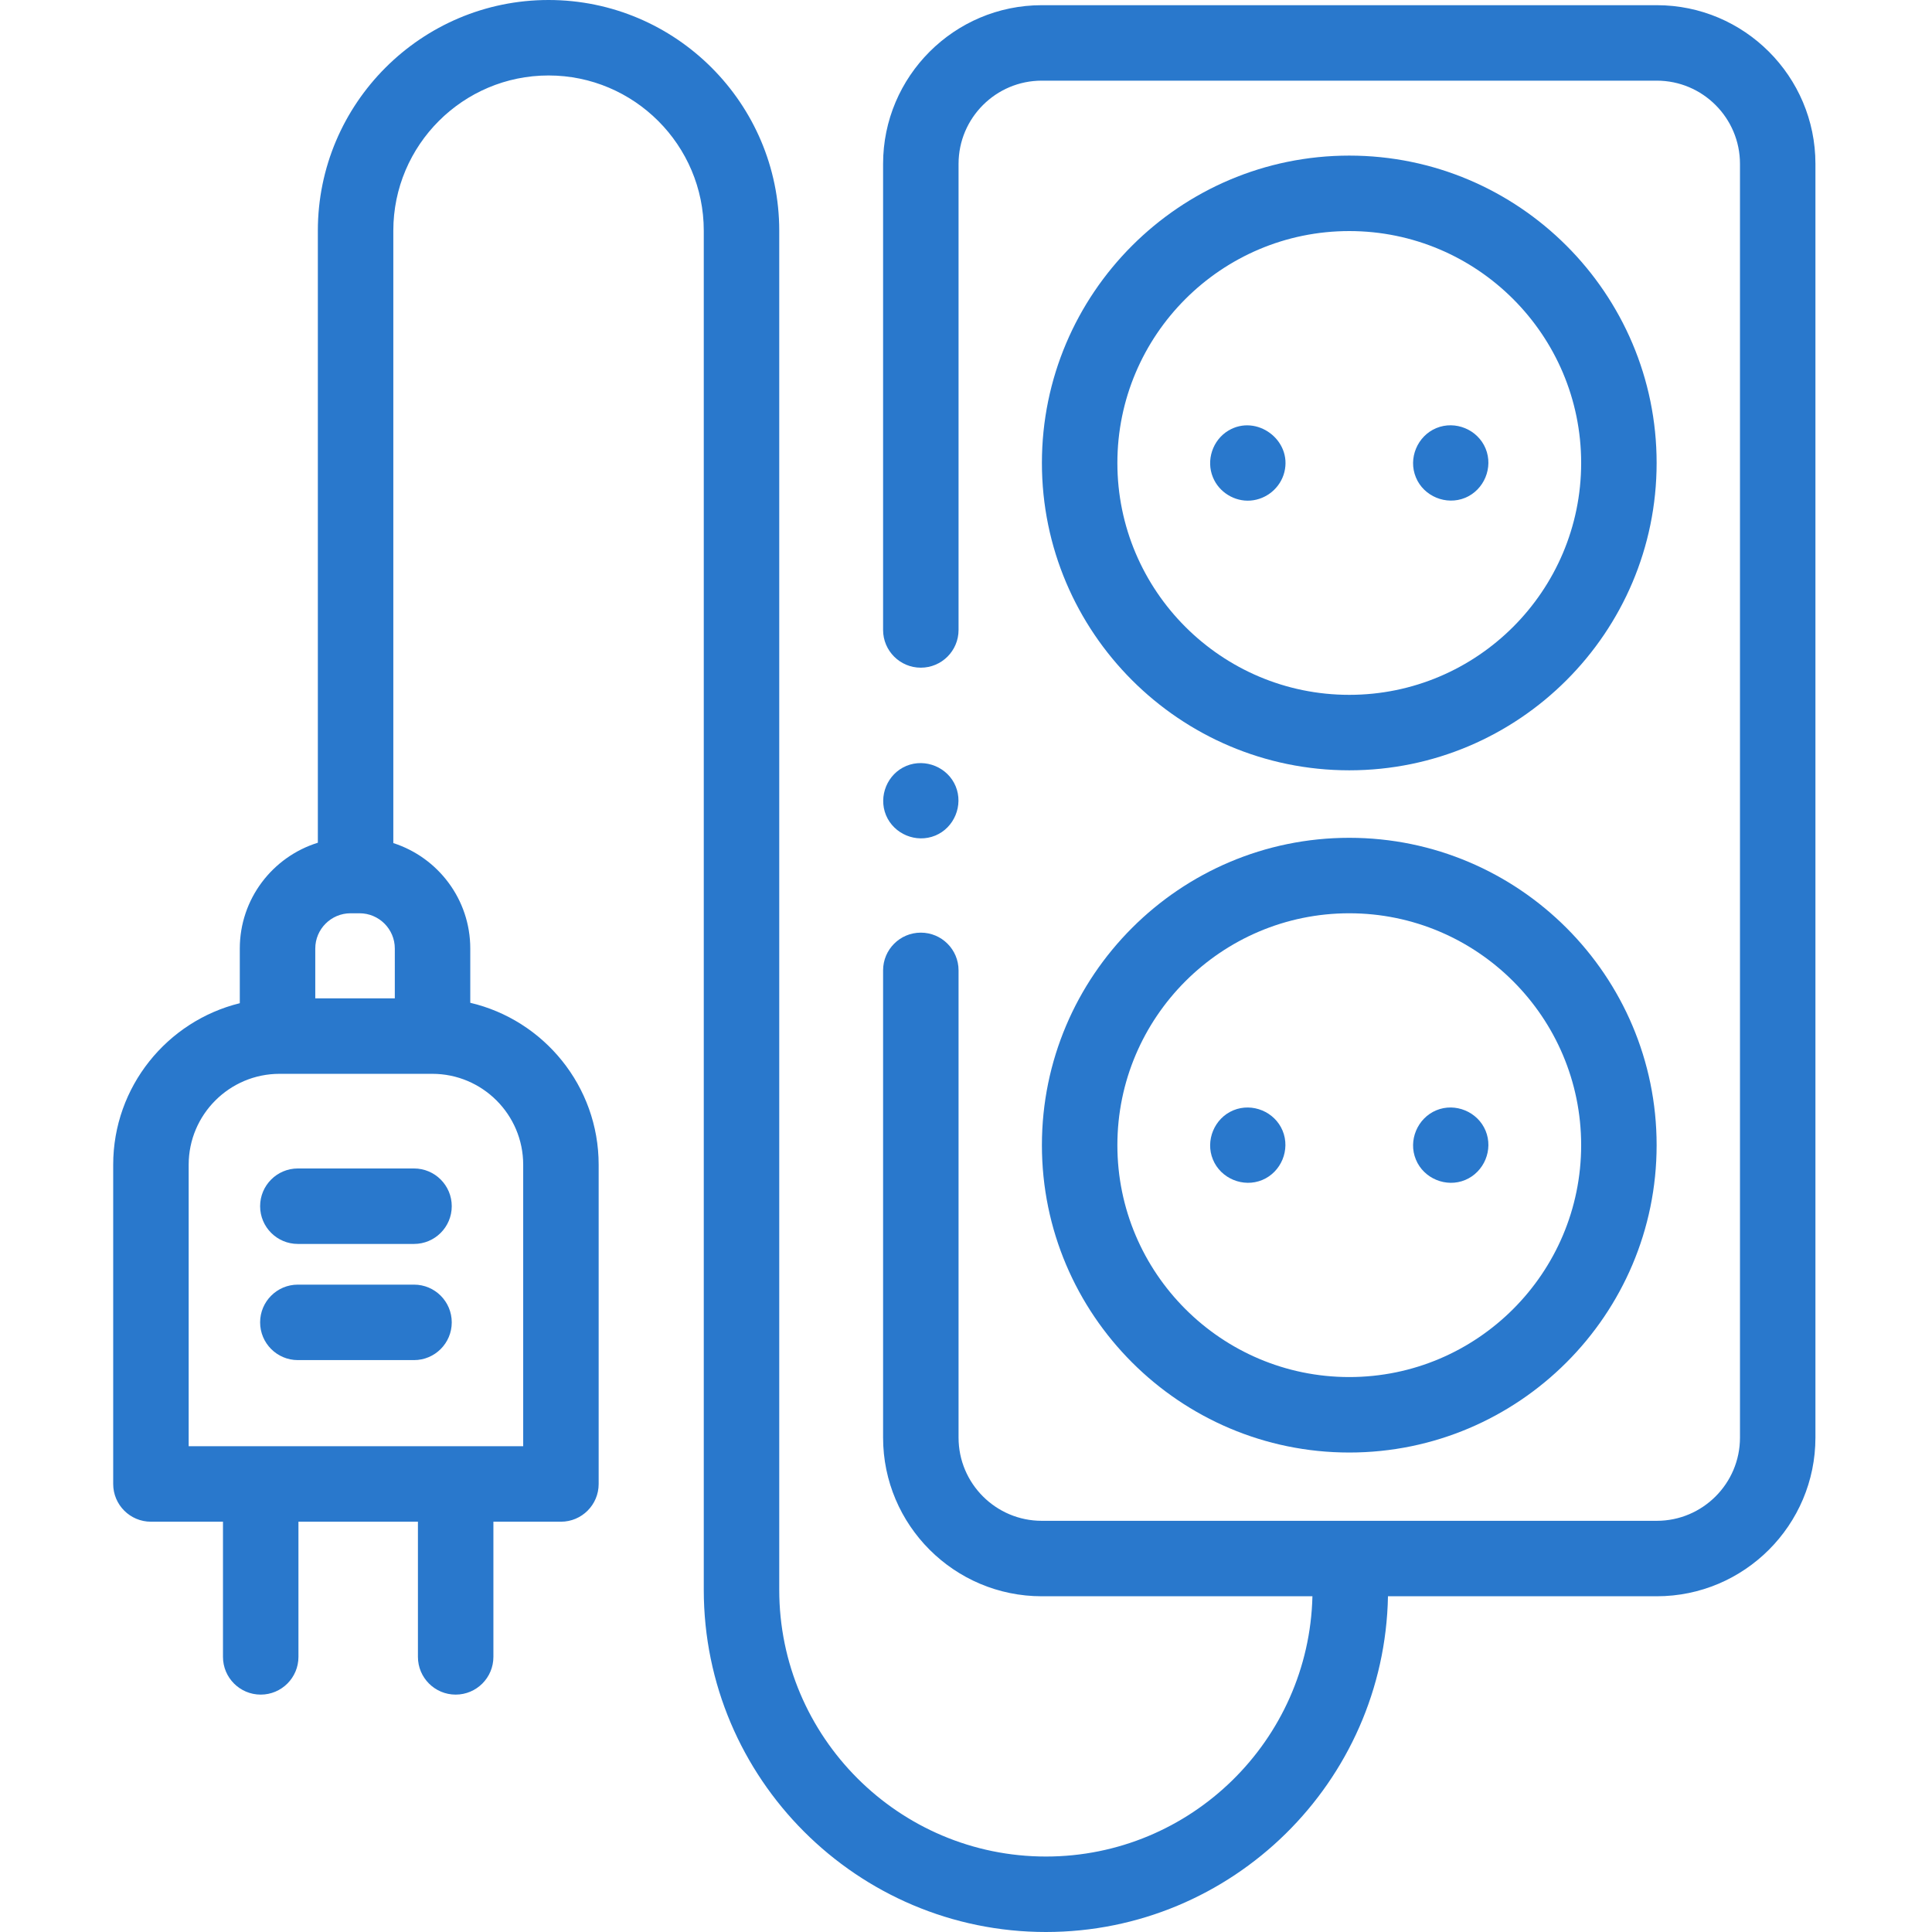
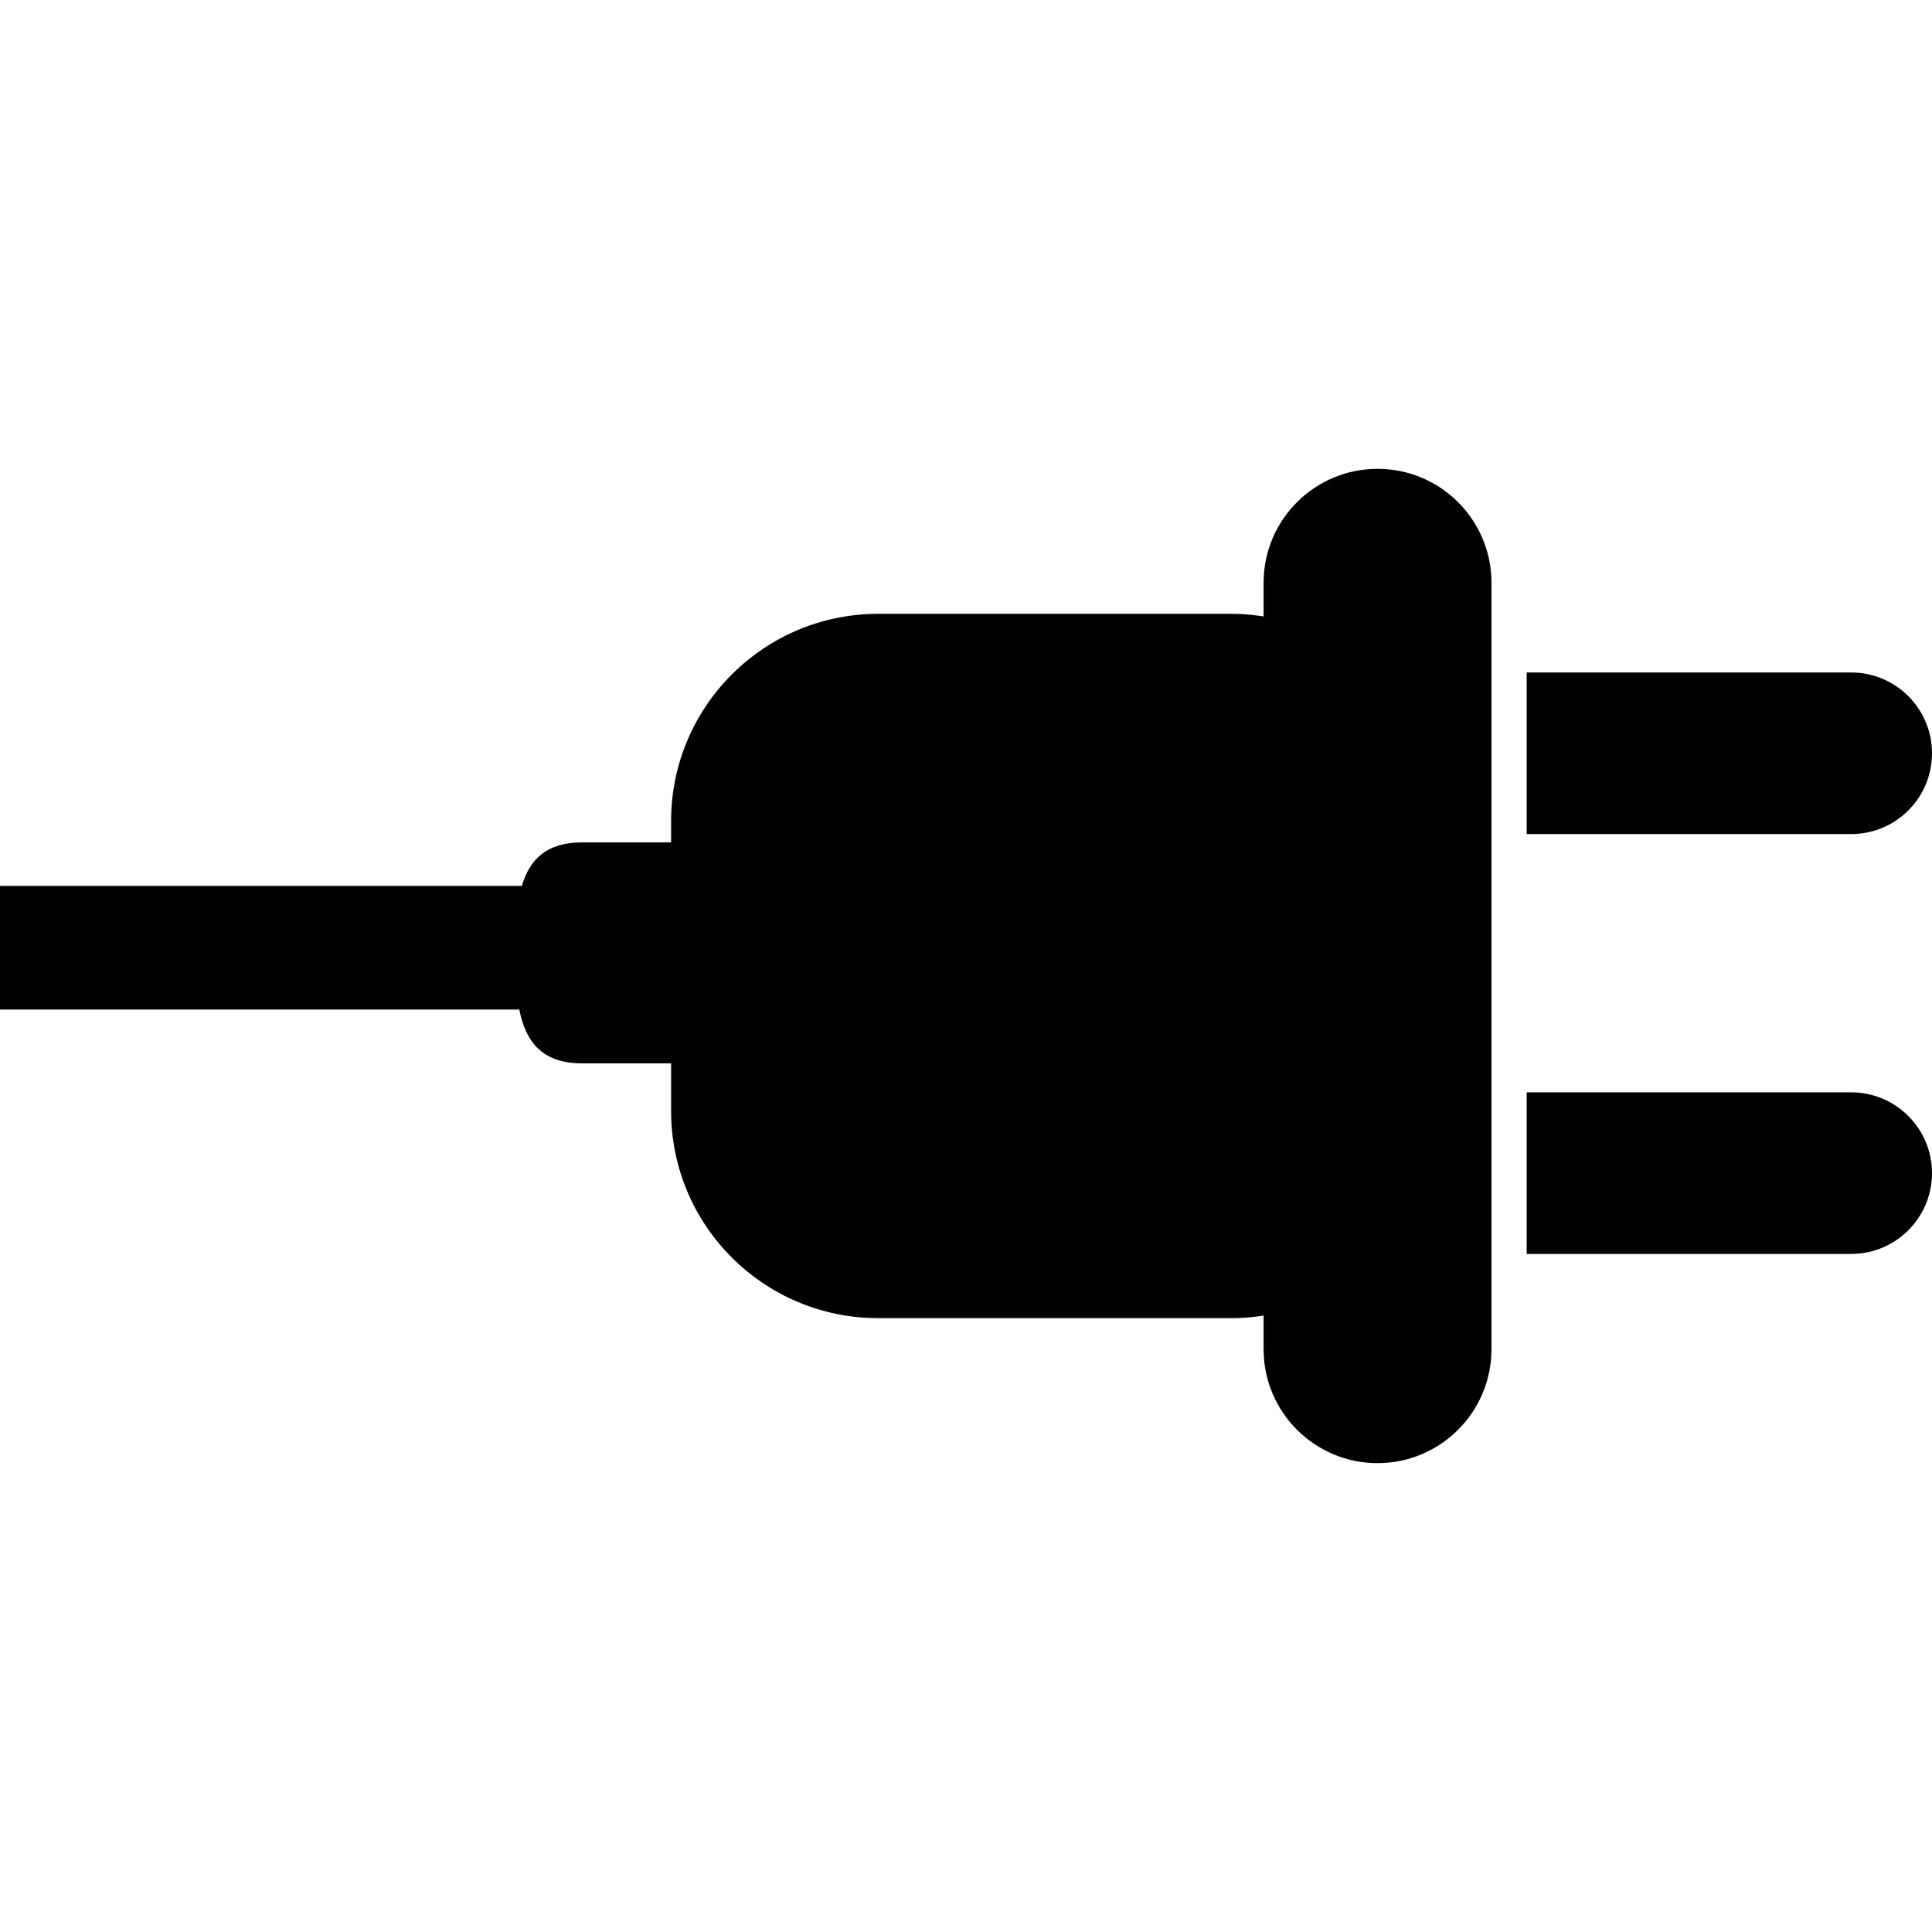
- <svg xmlns="http://www.w3.org/2000/svg" height="512px" viewBox="-30 0 512 512" width="512px">
+ <svg xmlns="http://www.w3.org/2000/svg" version="1.1" id="Capa_1" x="0px" y="0px" width="435.747px" height="435.746px" viewBox="0 0 435.747 435.746" style="enable-background:new 0 0 435.747 435.746;" xml:space="preserve">
  <g>
-     <path d="m409.066 1.375h-162.992c-23.184 0-42.047 18.859-42.047 42.047v123.52c0 5.523 4.477 10 10 10 5.523 0 10-4.477 10-10v-123.52c0-12.156 9.891-22.047 22.047-22.047h162.992c12.156 0 22.047 9.891 22.047 22.047v337.562c0 12.156-9.891 22.047-22.047 22.047h-162.992c-12.156 0-22.047-9.891-22.047-22.047v-123.824c0-5.523-4.477-10-10-10-5.523 0-10 4.477-10 10v123.82c0 23.188 18.863 42.047 42.047 42.047h71.734c-.91 38.188-32.23 68.973-70.629 68.973-38.969 0-70.672-31.703-70.672-70.672v-360.191c0-33.711-27.426-61.137-61.137-61.137-33.711 0-61.137 27.426-61.137 61.137v162.195c-11.965 3.707-20.684 14.871-20.684 28.039v14.488c-19.238 4.734-33.551 22.125-33.551 42.805v84.605c0 5.523 4.477 10 10 10h19.094v35.82c0 5.52 4.477 10 10 10s10-4.48 10-10v-35.82h31.664v35.82c0 5.52 4.477 10 10 10 5.523 0 10-4.48 10-10v-35.82h17.895c5.523 0 10-4.477 10-10v-84.605c0-20.848-14.551-38.348-34.023-42.914v-14.379c0-13.059-8.578-24.148-20.395-27.945v-162.289c0-22.684 18.453-41.137 41.137-41.137s41.137 18.453 41.137 41.137v360.191c0 49.996 40.676 90.672 90.672 90.672 49.43 0 89.738-39.758 90.648-88.973h71.234c23.188 0 42.047-18.859 42.047-42.047v-337.559c.004-23.188-18.859-42.047-42.043-42.047zm-300.414 307.289v74.605h-88.652v-74.605c0-13.281 10.805-24.09 24.09-24.09h40.473c13.285 0 24.09 10.809 24.09 24.09zm-34.023-44.09h-21.078v-13.203c0-5.152 4.195-9.344 9.348-9.344h2.383c5.156 0 9.348 4.191 9.348 9.344zm0 0" data-original="#000000" class="active-path" data-old_color="#000000" fill="#2978CC" />
-     <path d="m48.934 309.656c-5.523 0-10 4.477-10 10 0 5.52 4.477 10 10 10h30.785c5.523 0 10-4.48 10-10 0-5.523-4.477-10-10-10zm0 0" data-original="#000000" class="active-path" data-old_color="#000000" fill="#2978CC" />
-     <path d="m79.719 340.441h-30.785c-5.523 0-10 4.477-10 10 0 5.52 4.477 10 10 10h30.785c5.523 0 10-4.48 10-10 0-5.523-4.477-10-10-10zm0 0" data-original="#000000" class="active-path" data-old_color="#000000" fill="#2978CC" />
-     <path d="m291.445 307.301c2.066 5.039 8.039 7.5 13.062 5.41 5.031-2.098 7.48-8.023 5.398-13.062-2.082-5.035-8.016-7.488-13.051-5.41-5.027 2.078-7.504 8.039-5.41 13.062zm0 0" data-original="#000000" class="active-path" data-old_color="#000000" fill="#2978CC" />
-     <path d="m345.227 307.301c2.062 5.035 8.043 7.504 13.059 5.41 5.031-2.102 7.5-8.016 5.41-13.062-2.082-5.031-8.031-7.496-13.059-5.41-5.02 2.086-7.508 8.031-5.41 13.062zm0 0" data-original="#000000" class="active-path" data-old_color="#000000" fill="#2978CC" />
-     <path d="m327.57 384.934c44.914 0 81.453-36.539 81.453-81.453 0-44.914-36.539-81.453-81.453-81.453-44.914 0-81.453 36.539-81.453 81.453 0 44.914 36.539 81.453 81.453 81.453zm0-142.906c33.887 0 61.453 27.566 61.453 61.453 0 33.883-27.566 61.453-61.453 61.453-33.887 0-61.453-27.57-61.453-61.453 0-33.887 27.566-61.453 61.453-61.453zm0 0" data-original="#000000" class="active-path" data-old_color="#000000" fill="#2978CC" />
-     <path d="m327.57 204.141c44.914 0 81.453-36.539 81.453-81.453s-36.539-81.453-81.453-81.453c-44.914 0-81.453 36.539-81.453 81.453s36.539 81.453 81.453 81.453zm0-142.906c33.887 0 61.453 27.566 61.453 61.453s-27.566 61.453-61.453 61.453c-33.887 0-61.453-27.566-61.453-61.453s27.566-61.453 61.453-61.453zm0 0" data-original="#000000" class="active-path" data-old_color="#000000" fill="#2978CC" />
-     <path d="m291.445 126.512c1.609 3.93 5.727 6.473 9.965 6.145 4.25-.328 7.922-3.395 8.961-7.539 2.129-8.473-7.363-15.477-14.832-11.008-4.191 2.508-5.973 7.895-4.094 12.402zm0 0" data-original="#000000" class="active-path" data-old_color="#000000" fill="#2978CC" />
-     <path d="m345.227 126.512c2.062 5.039 8.039 7.492 13.059 5.41 5.031-2.09 7.496-8.023 5.41-13.062-2.082-5.031-8.031-7.496-13.059-5.41-5.023 2.086-7.508 8.031-5.41 13.062zm0 0" data-original="#000000" class="active-path" data-old_color="#000000" fill="#2978CC" />
-     <path d="m204.797 216.031c2.098 5.031 8.016 7.484 13.059 5.406 5.039-2.07 7.484-8.039 5.41-13.059-2.078-5.039-8.031-7.488-13.059-5.41-5.055 2.09-7.477 8.02-5.41 13.062zm0 0" data-original="#000000" class="active-path" data-old_color="#000000" fill="#2978CC" />
+     <path d="M336.387,131.431v172.872c0,14.188-11.504,25.698-25.698,25.698c-14.189,0-25.696-11.51-25.696-25.698v-7.584   c-2.287,0.346-4.616,0.579-7.002,0.579h-79.91c-25.802,0-46.72-20.913-46.72-46.72v-10.747h-20.049   c-9.086,0-12.742-4.881-14.192-12.142H0v-27.883h117.699c1.758-5.957,5.54-9.812,13.613-9.812h20.049v-4.829   c0-25.798,20.917-46.72,46.72-46.72h79.91c2.386,0,4.715,0.241,7.002,0.583v-7.587c0-14.188,11.507-25.697,25.696-25.697   C324.883,105.745,336.387,117.242,336.387,131.431z M435.747,169.896c0-10.063-8.165-18.222-18.223-18.222h-73.193v36.443h73.193   C427.582,188.118,435.747,179.965,435.747,169.896z M417.524,246.371h-73.193v36.443h73.193c10.058,0,18.223-8.16,18.223-18.223   S427.582,246.371,417.524,246.371z" />
  </g>
+   <g>
+ </g>
+   <g>
+ </g>
+   <g>
+ </g>
+   <g>
+ </g>
+   <g>
+ </g>
+   <g>
+ </g>
+   <g>
+ </g>
+   <g>
+ </g>
+   <g>
+ </g>
+   <g>
+ </g>
+   <g>
+ </g>
+   <g>
+ </g>
+   <g>
+ </g>
+   <g>
+ </g>
+   <g>
+ </g>
</svg>
